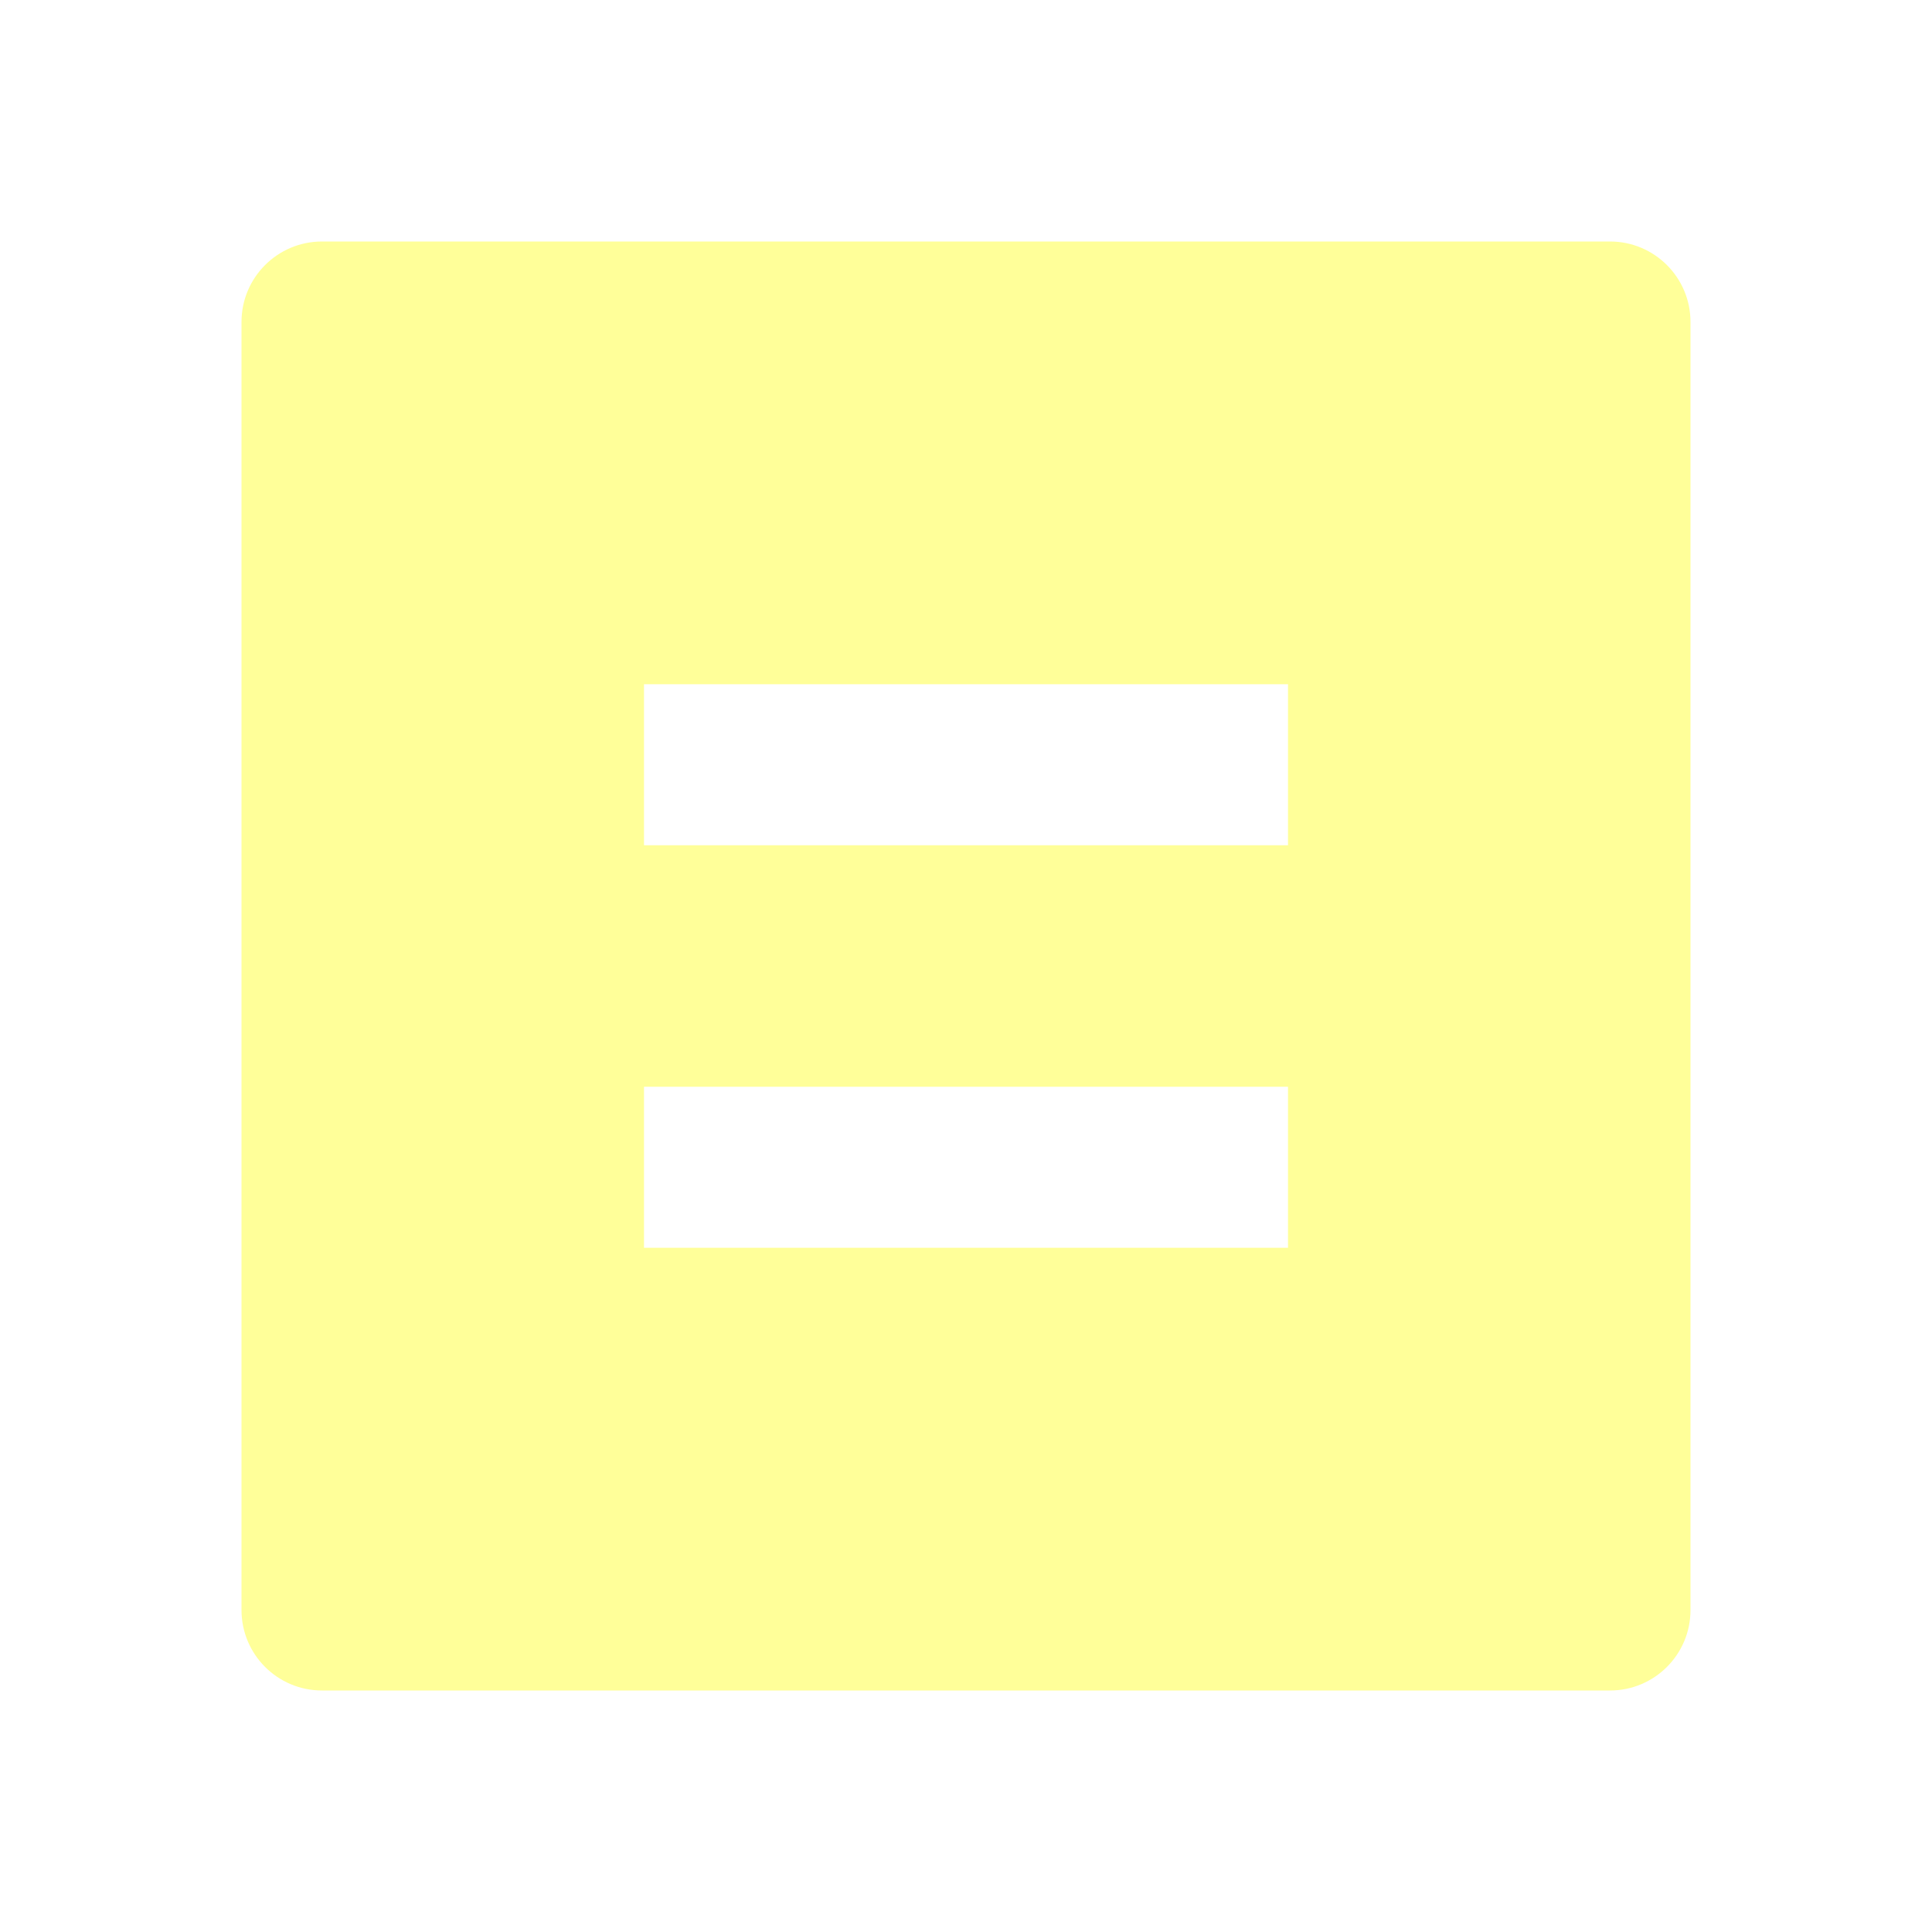
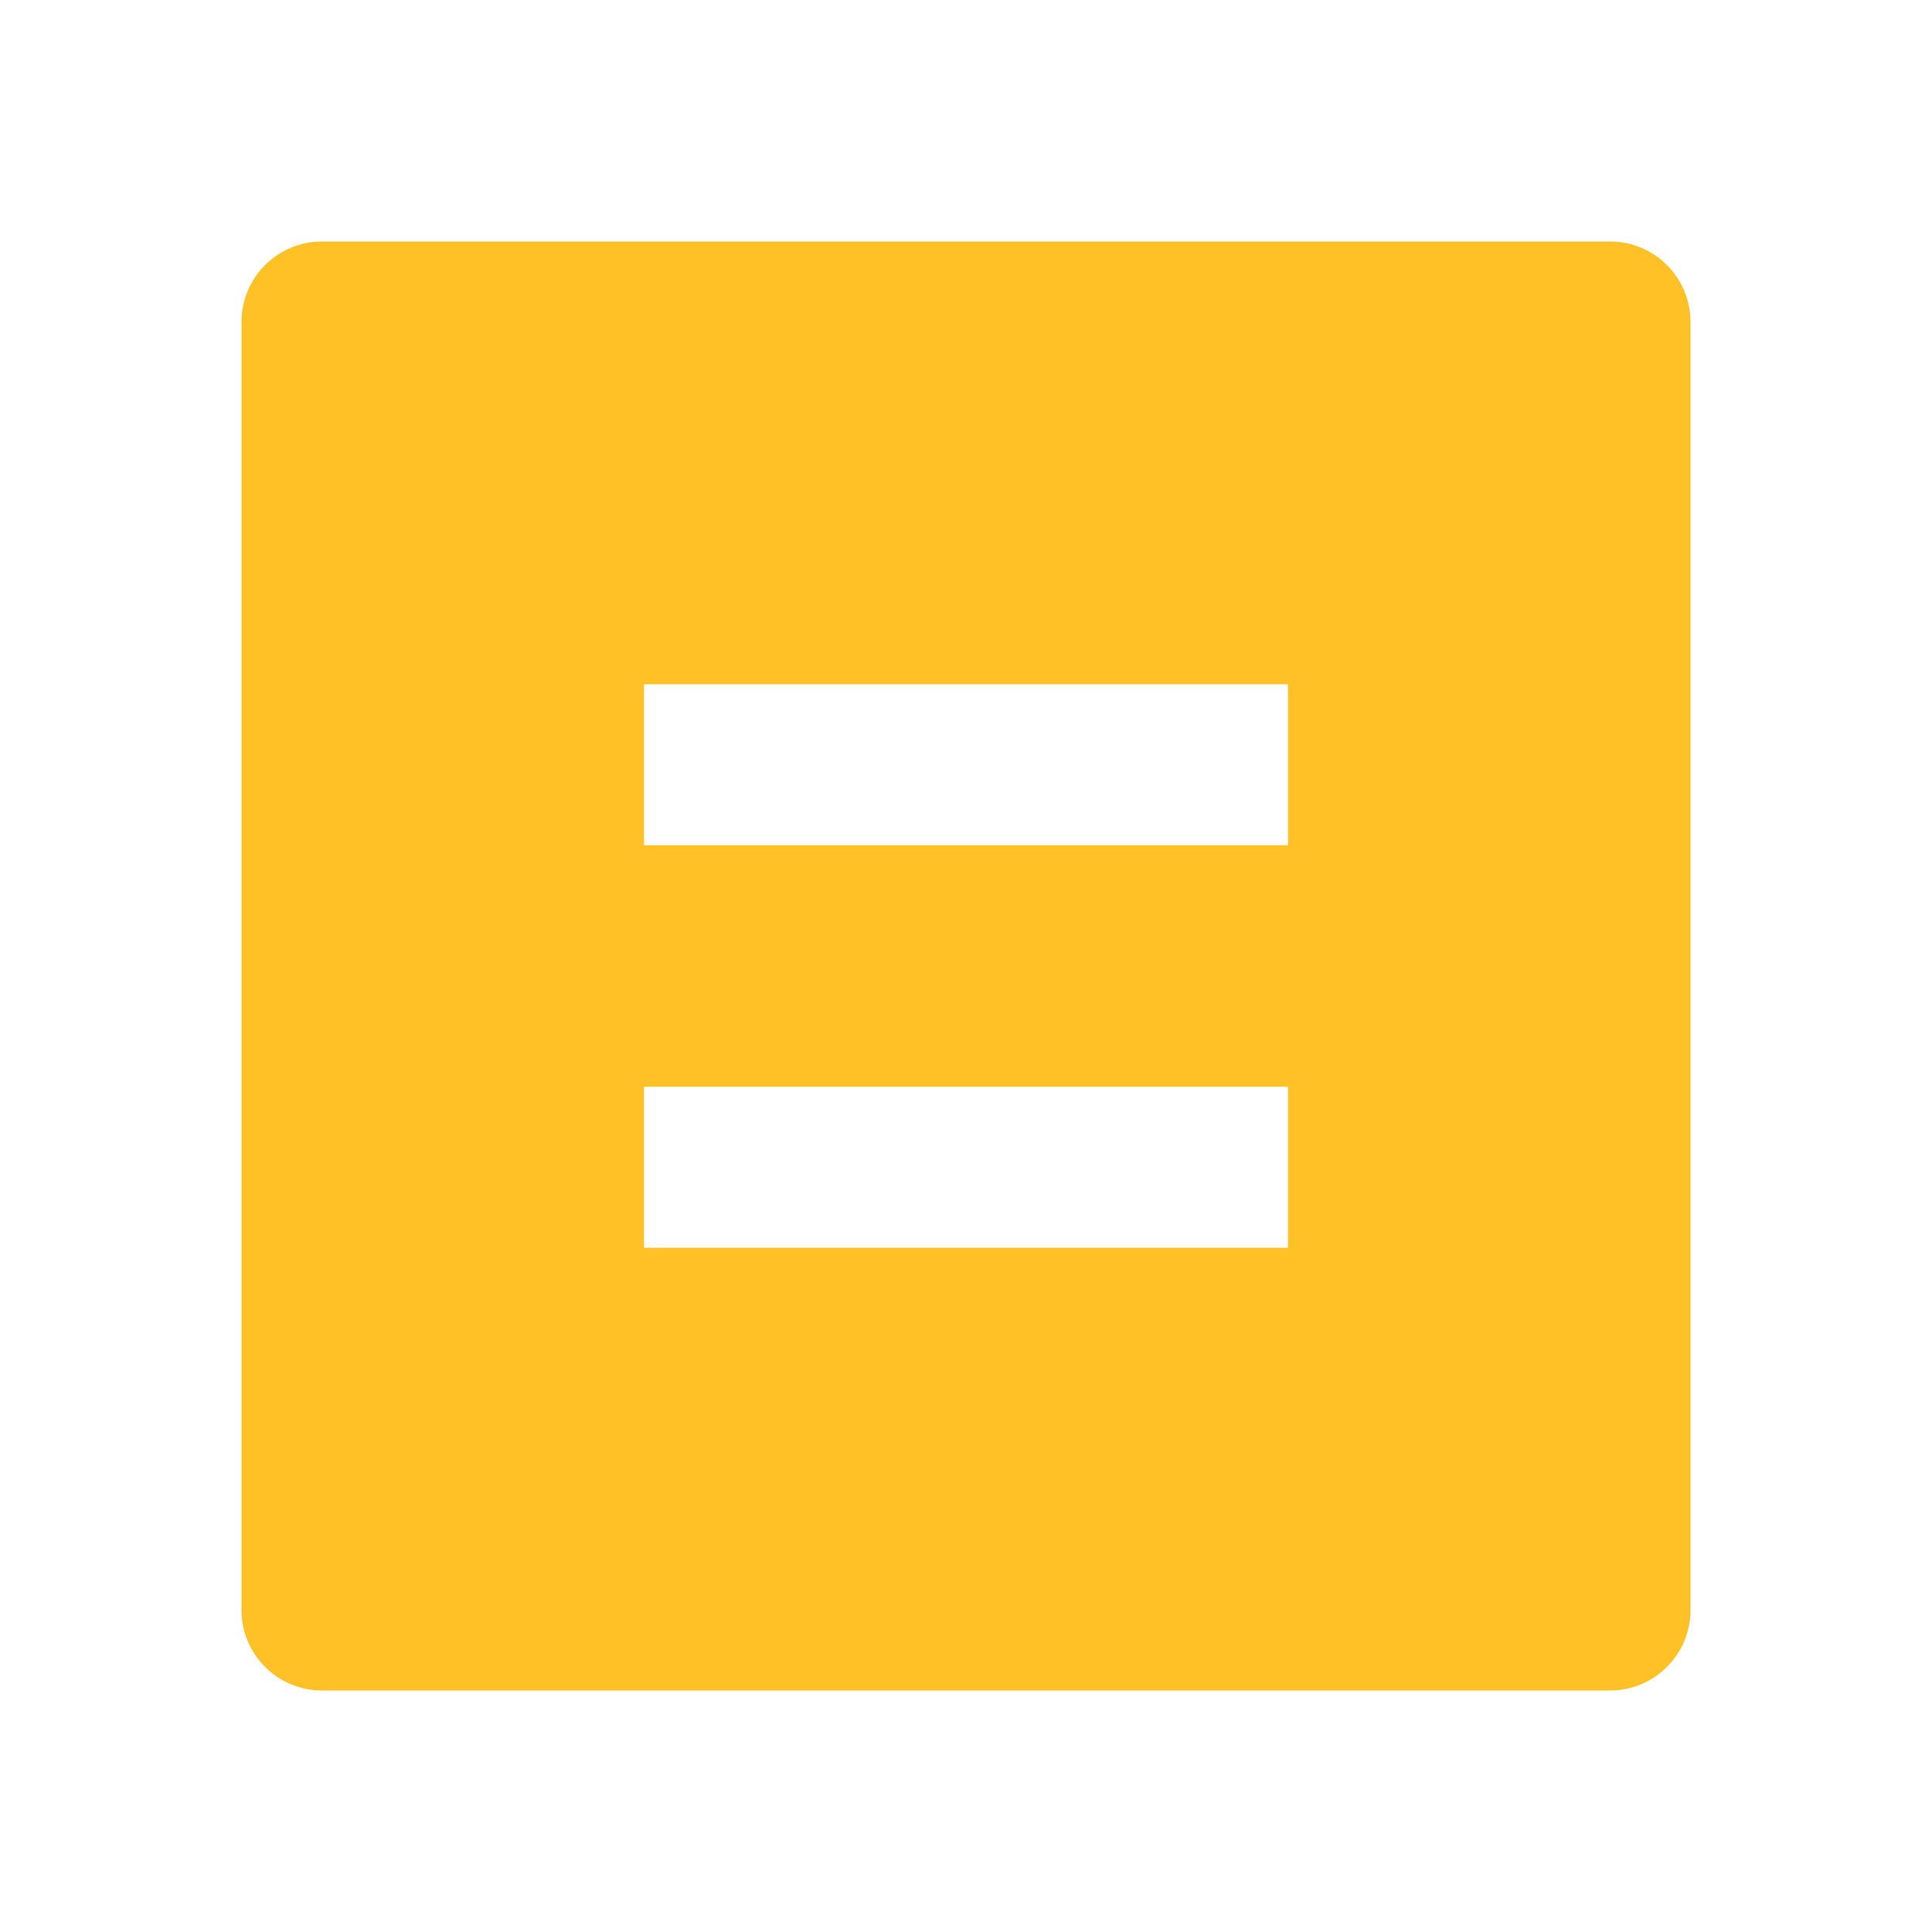
<svg xmlns="http://www.w3.org/2000/svg" width="48" height="48" viewBox="0 0 48 48" fill="none">
-   <path fill-rule="evenodd" clip-rule="evenodd" d="M6 8C6 6.895 6.895 6 8 6H40C41.105 6 42 6.895 42 8V40C42 41.105 41.105 42 40 42H8C6.895 42 6 41.105 6 40V8ZM32 21H16V17H32V21ZM16 31H32V27H16V31Z" fill="#ffff99" />
+   <path fill-rule="evenodd" clip-rule="evenodd" d="M6 8C6 6.895 6.895 6 8 6H40C41.105 6 42 6.895 42 8V40C42 41.105 41.105 42 40 42H8C6.895 42 6 41.105 6 40V8ZM32 21H16V17H32V21ZM16 31H32V27H16V31Z" fill="#FFC125" />
</svg>
